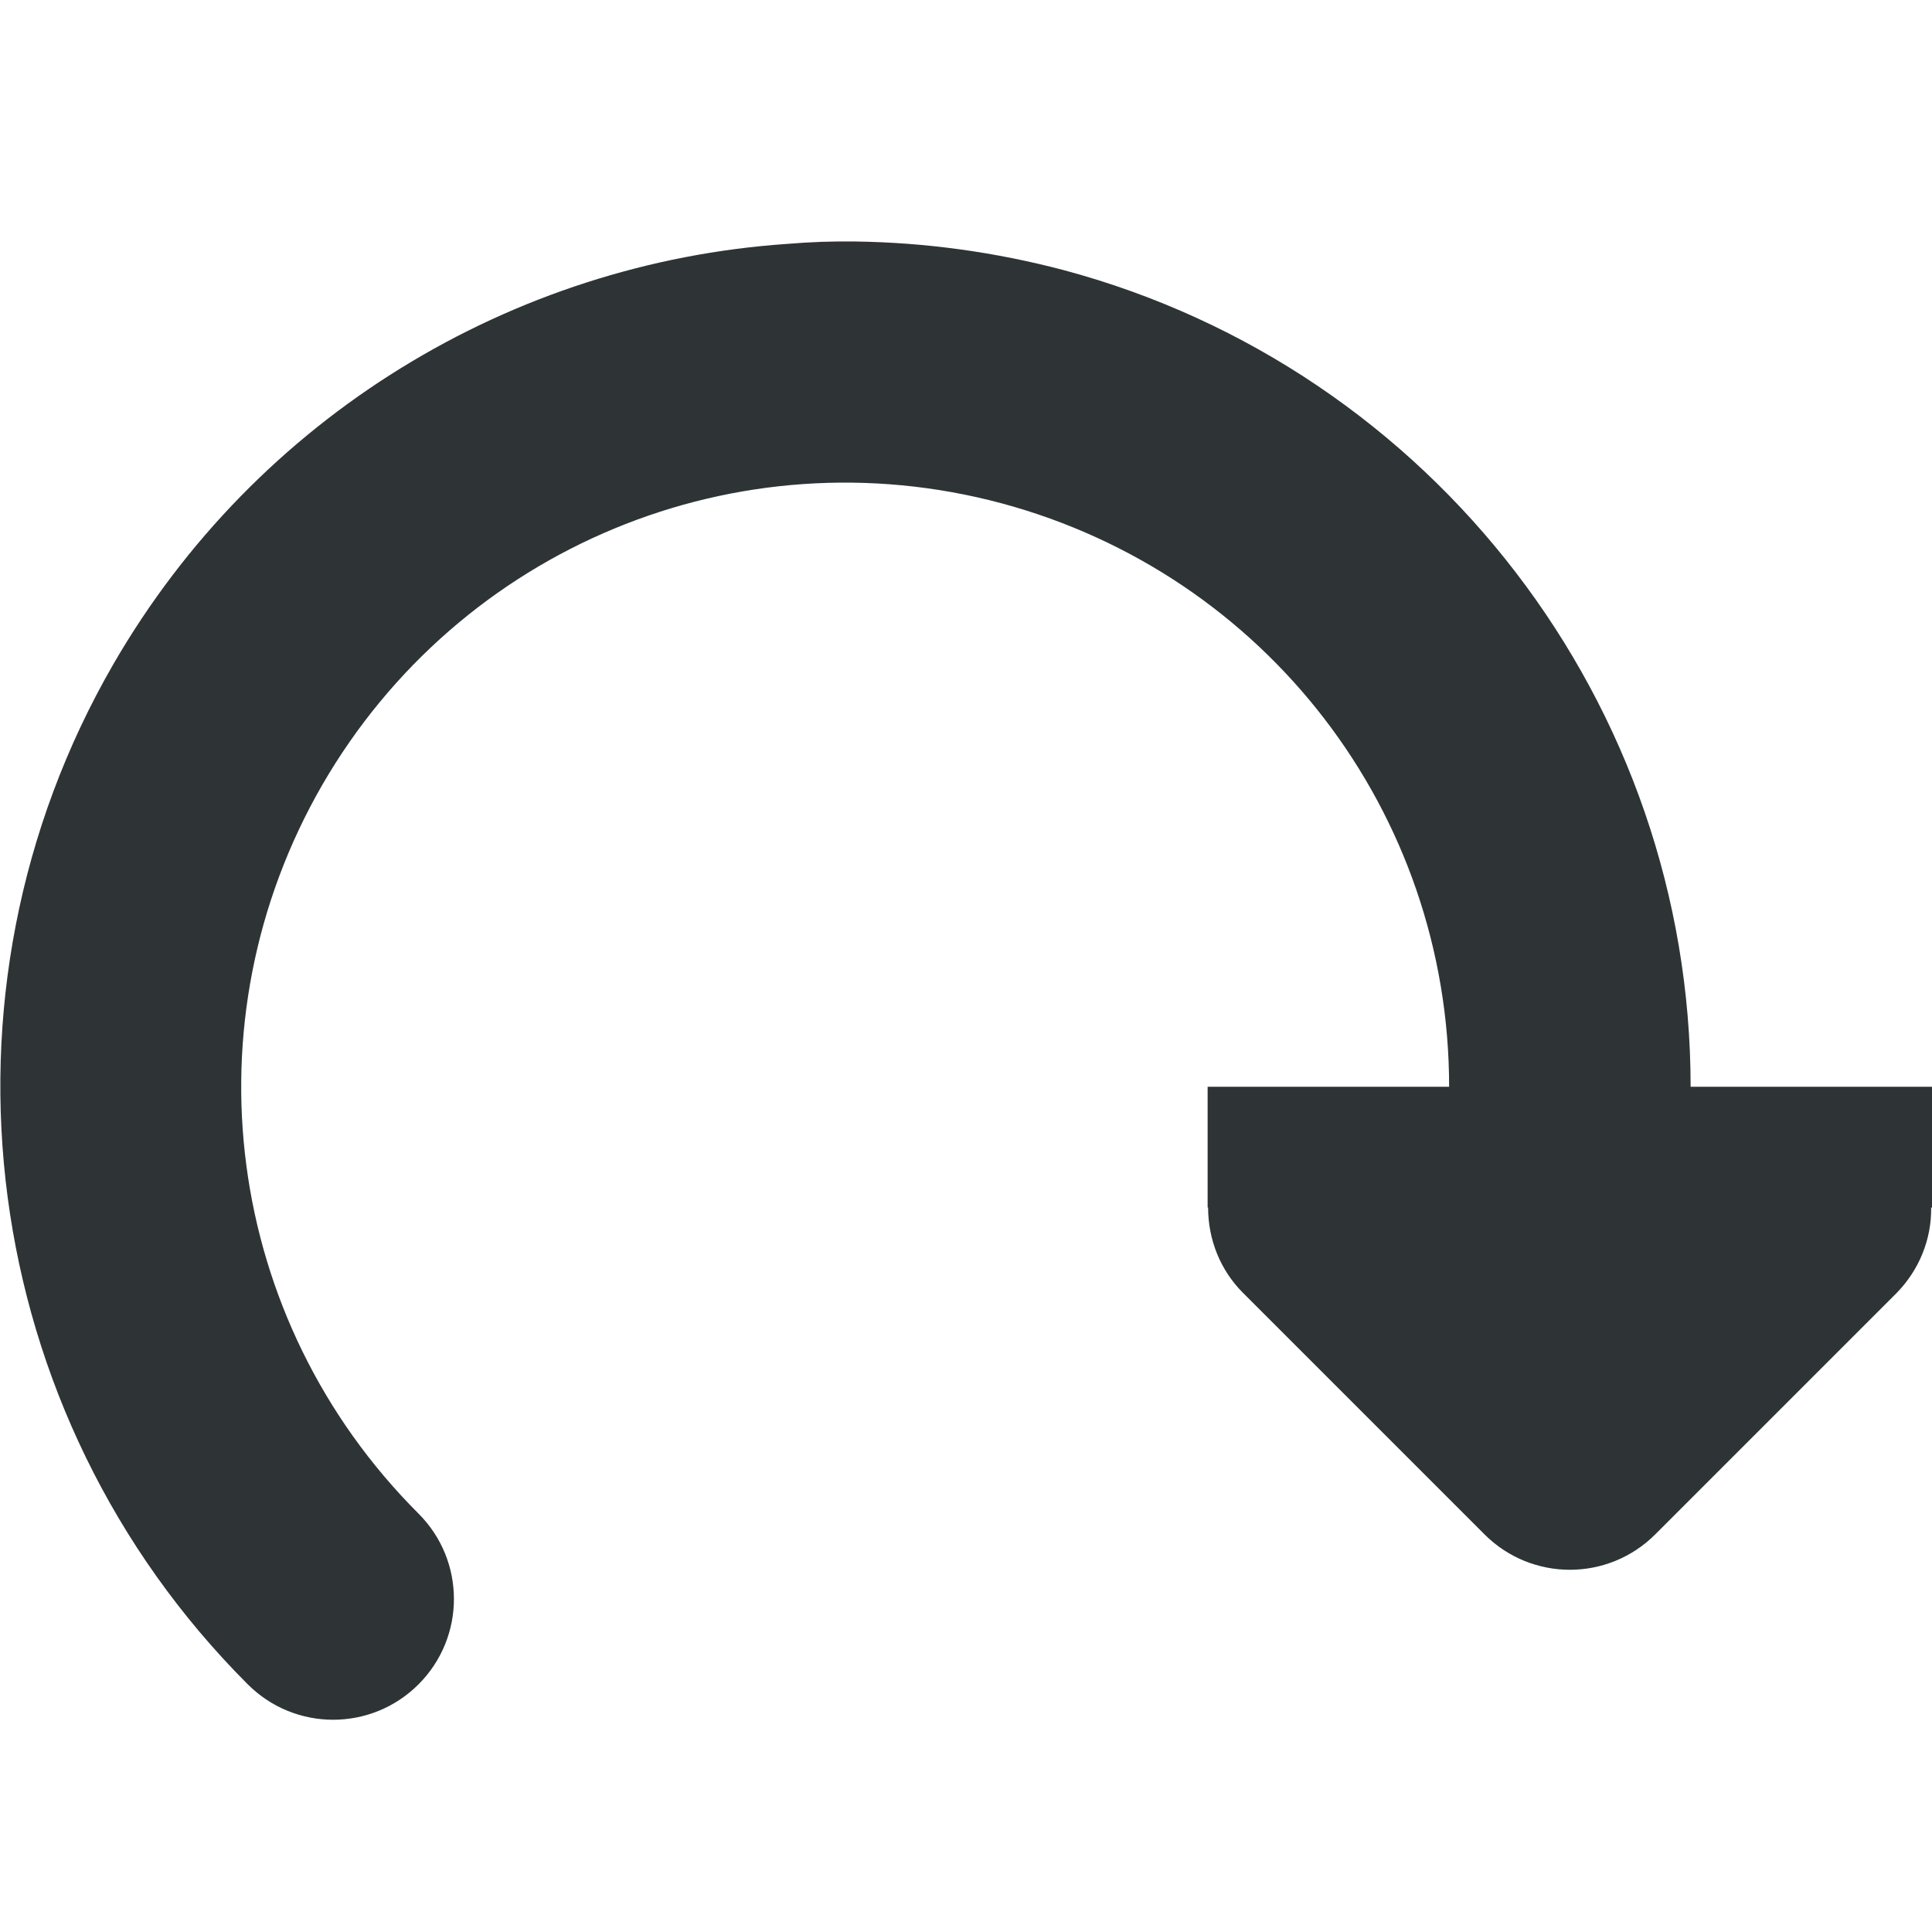
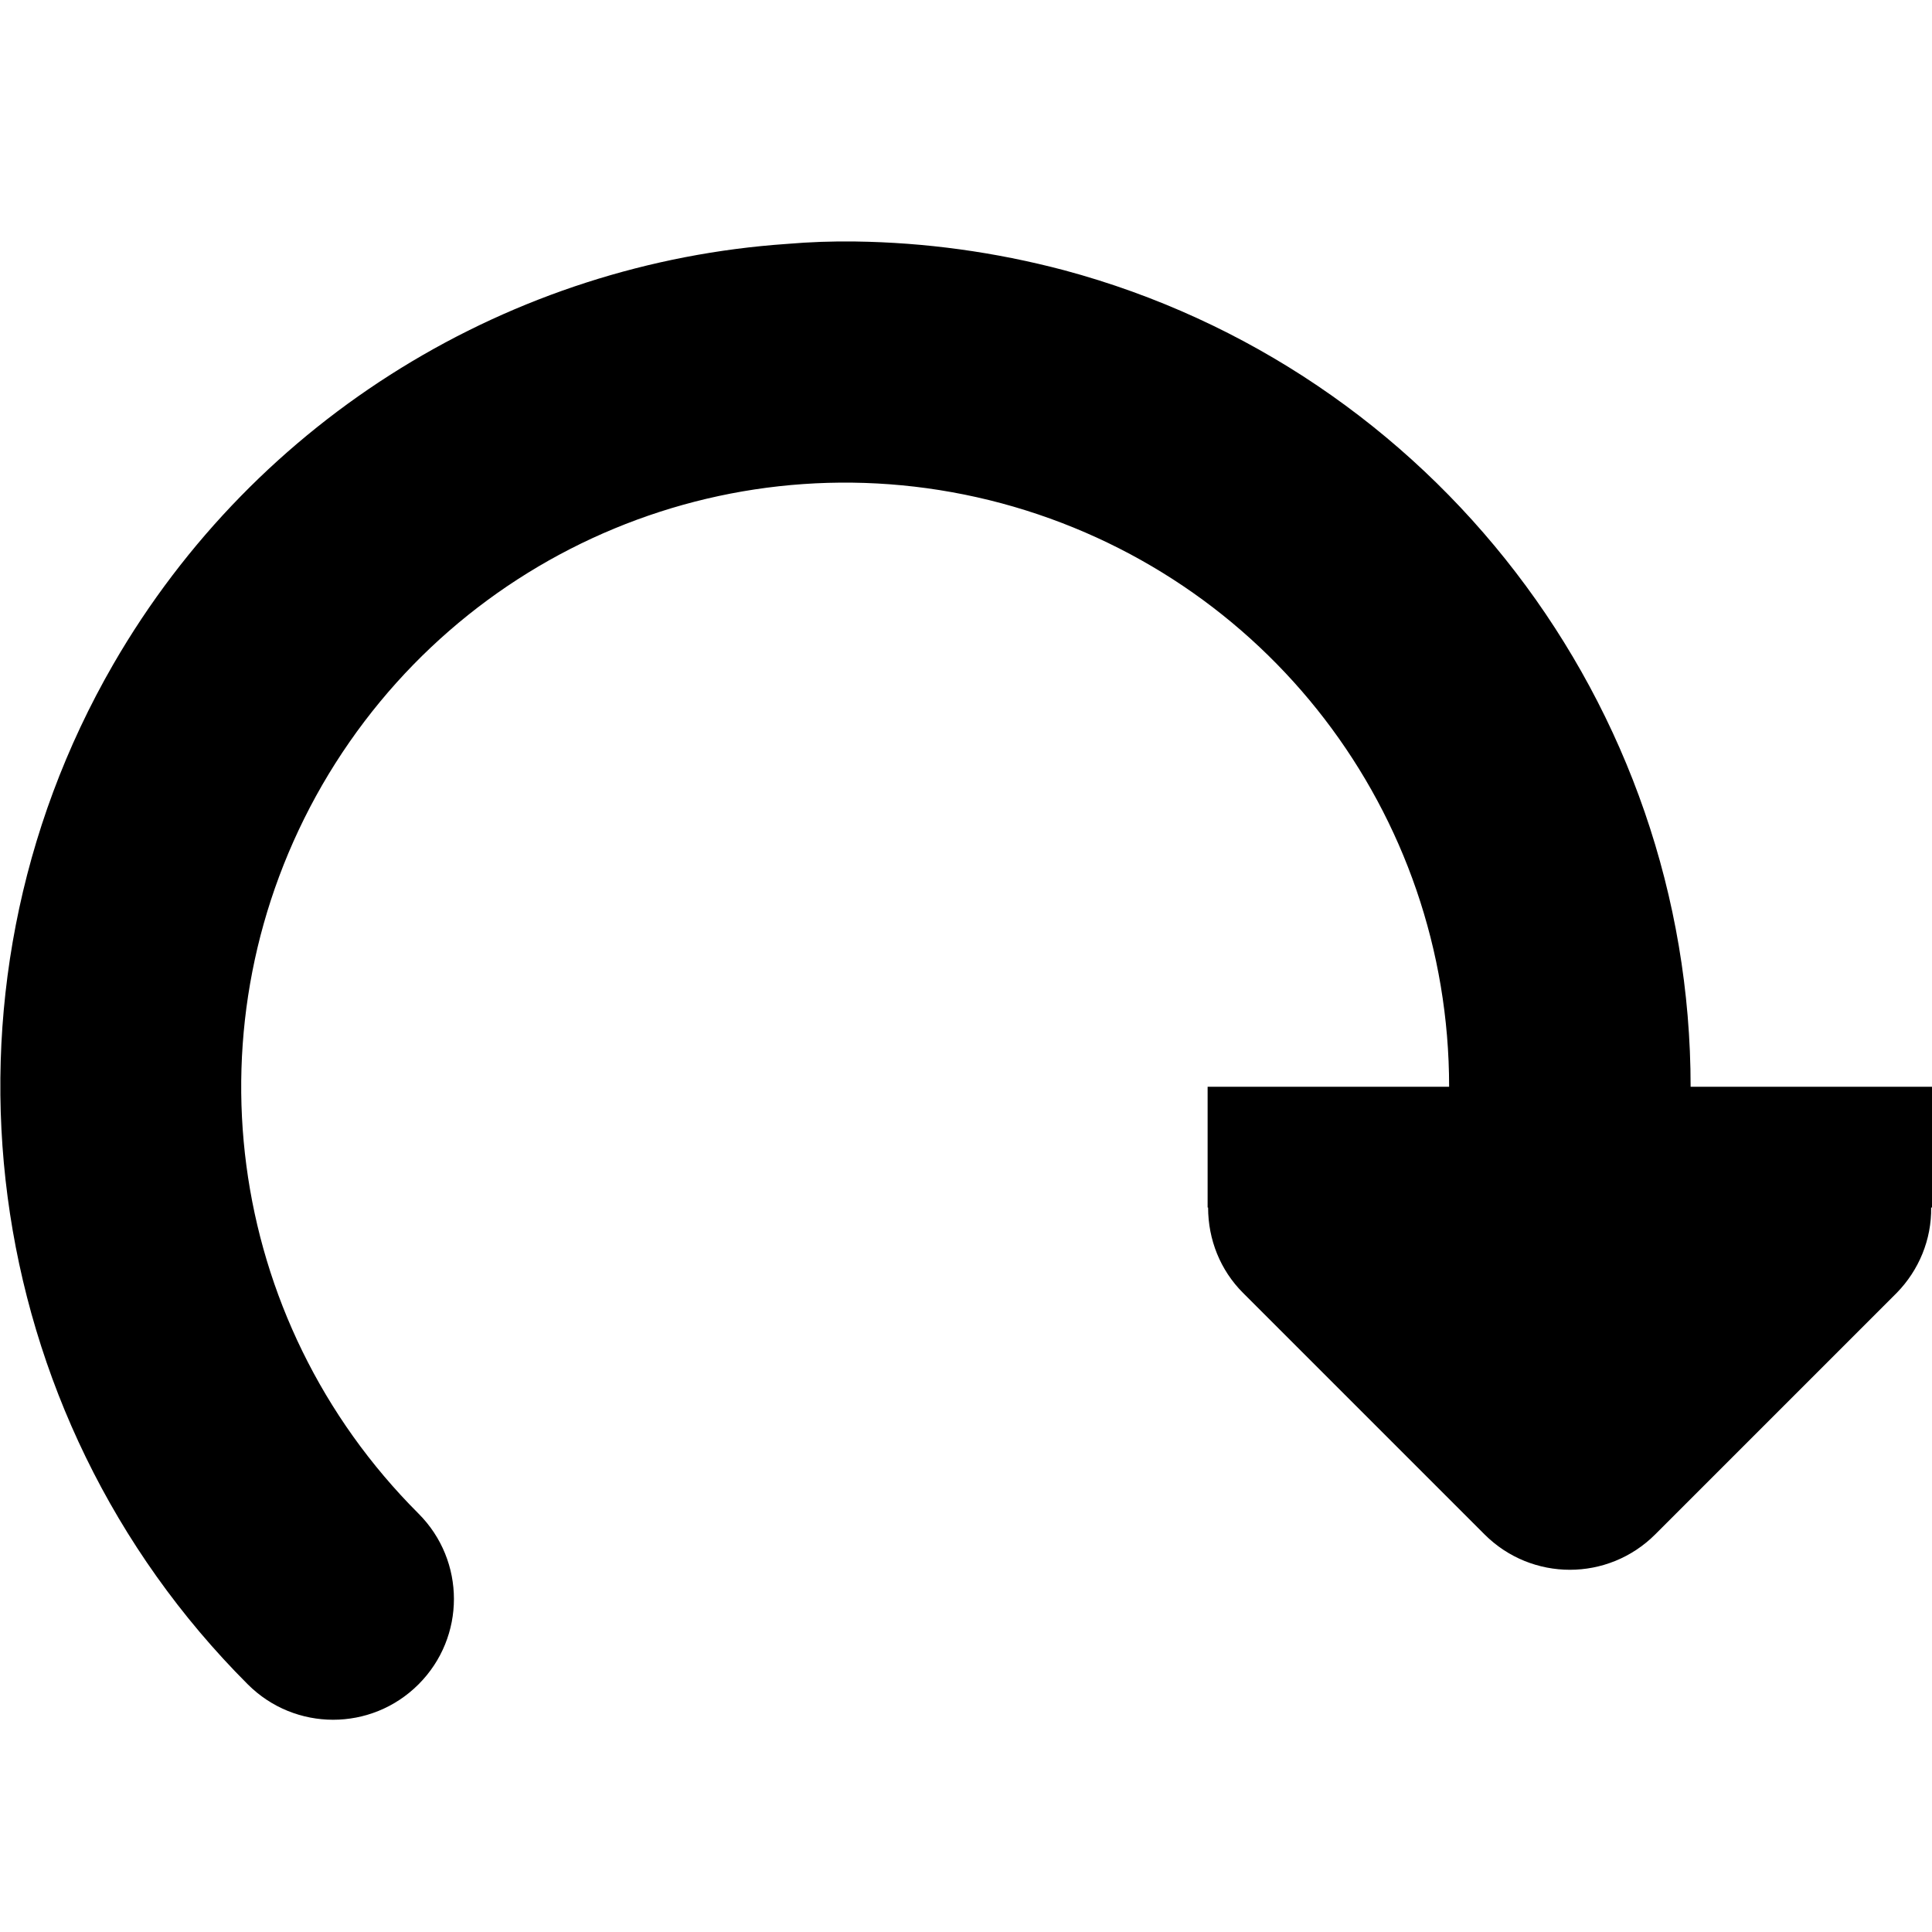
<svg xmlns="http://www.w3.org/2000/svg" height="16px" viewBox="0 0 16 16" width="16px">
-   <path d="m 7.086 2 c 0.574 0.008 1.152 0.086 1.727 0.238 c 3.055 0.82 5.188 3.598 5.188 6.762 h 2 v 1 h -0.008 c 0.004 0.266 -0.102 0.52 -0.285 0.707 l -2 2 c -0.391 0.391 -1.023 0.391 -1.414 0 l -2 -2 c -0.188 -0.188 -0.289 -0.441 -0.289 -0.707 h -0.004 v -1 h 2 c 0 -2.27 -1.516 -4.242 -3.707 -4.832 c -2.188 -0.586 -4.488 0.367 -5.625 2.332 c -1.133 1.965 -0.809 4.43 0.797 6.035 c 0.391 0.391 0.391 1.023 0 1.414 s -1.023 0.391 -1.414 0 c -2.238 -2.238 -2.695 -5.711 -1.113 -8.449 c 1.188 -2.055 3.305 -3.324 5.578 -3.48 c 0.188 -0.016 0.379 -0.023 0.57 -0.02 z m 0 0" fill="#2e3436" />
+   <path d="m 7.086 2 c 0.574 0.008 1.152 0.086 1.727 0.238 c 3.055 0.82 5.188 3.598 5.188 6.762 h 2 v 1 h -0.008 c 0.004 0.266 -0.102 0.52 -0.285 0.707 l -2 2 c -0.391 0.391 -1.023 0.391 -1.414 0 l -2 -2 c -0.188 -0.188 -0.289 -0.441 -0.289 -0.707 h -0.004 v -1 h 2 c 0 -2.27 -1.516 -4.242 -3.707 -4.832 c -2.188 -0.586 -4.488 0.367 -5.625 2.332 c -1.133 1.965 -0.809 4.43 0.797 6.035 c 0.391 0.391 0.391 1.023 0 1.414 s -1.023 0.391 -1.414 0 c -2.238 -2.238 -2.695 -5.711 -1.113 -8.449 c 1.188 -2.055 3.305 -3.324 5.578 -3.48 c 0.188 -0.016 0.379 -0.023 0.57 -0.02 z m 0 0" fill="currentColor" />
</svg>
